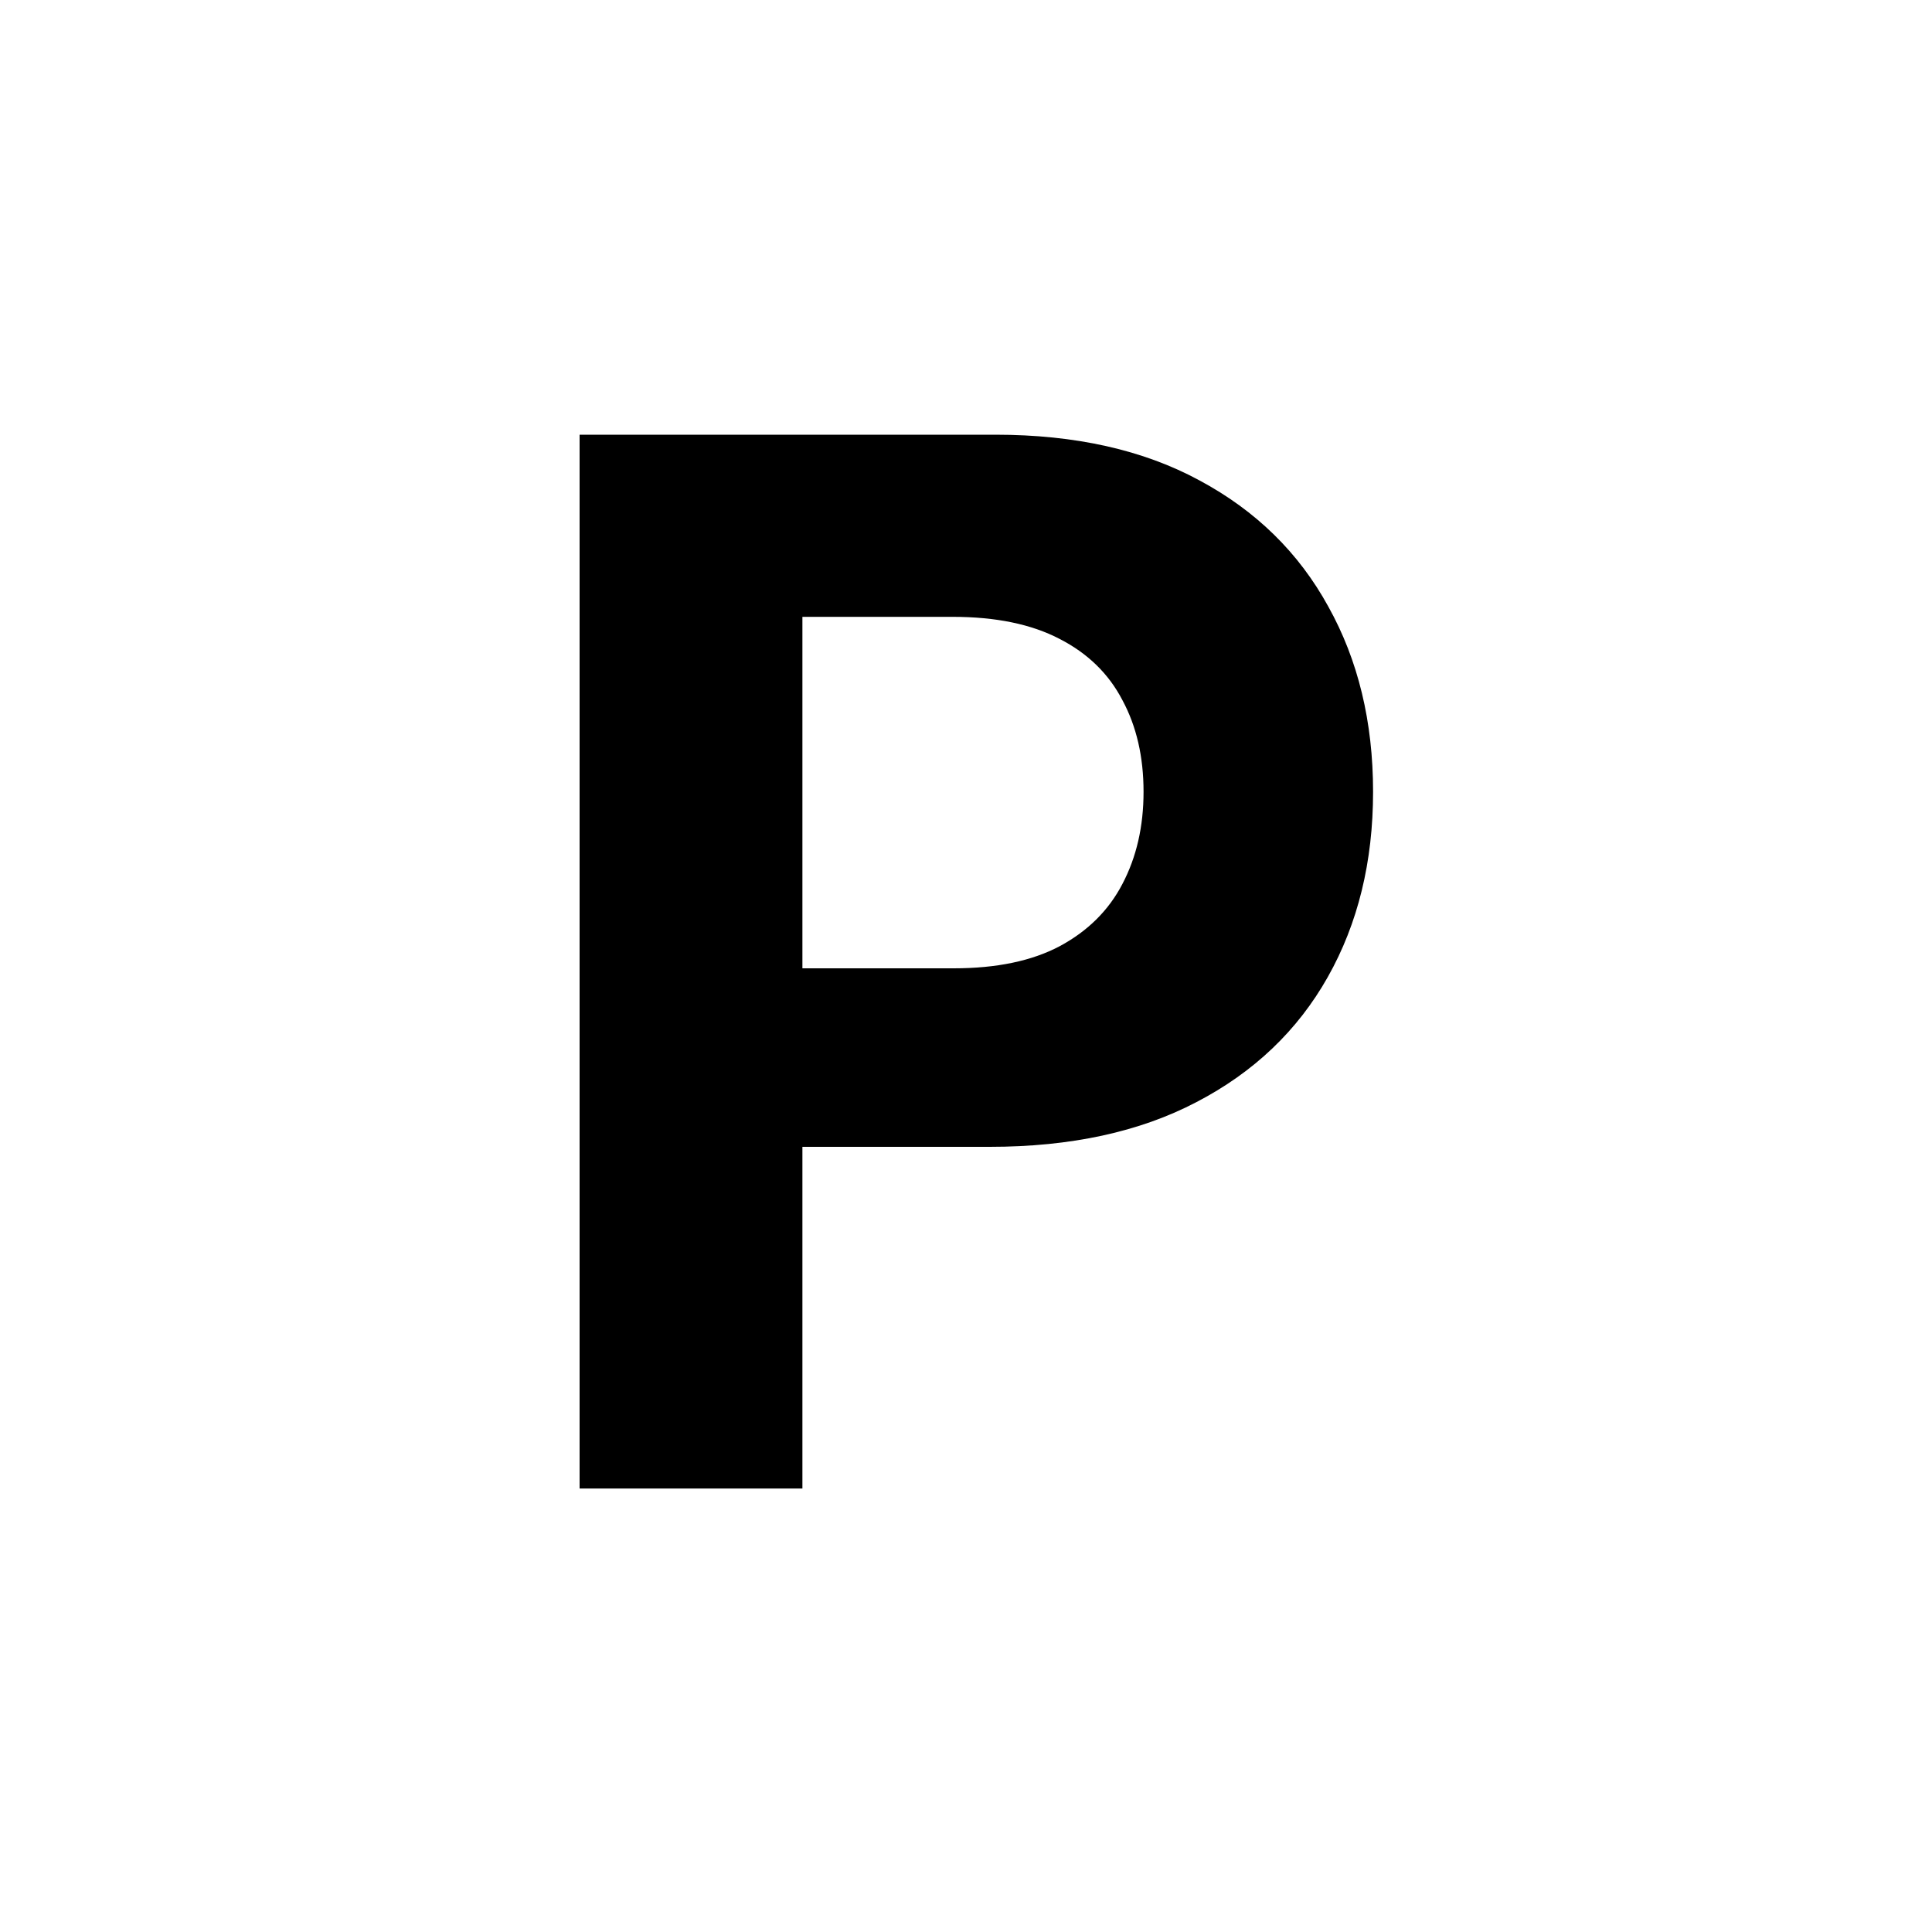
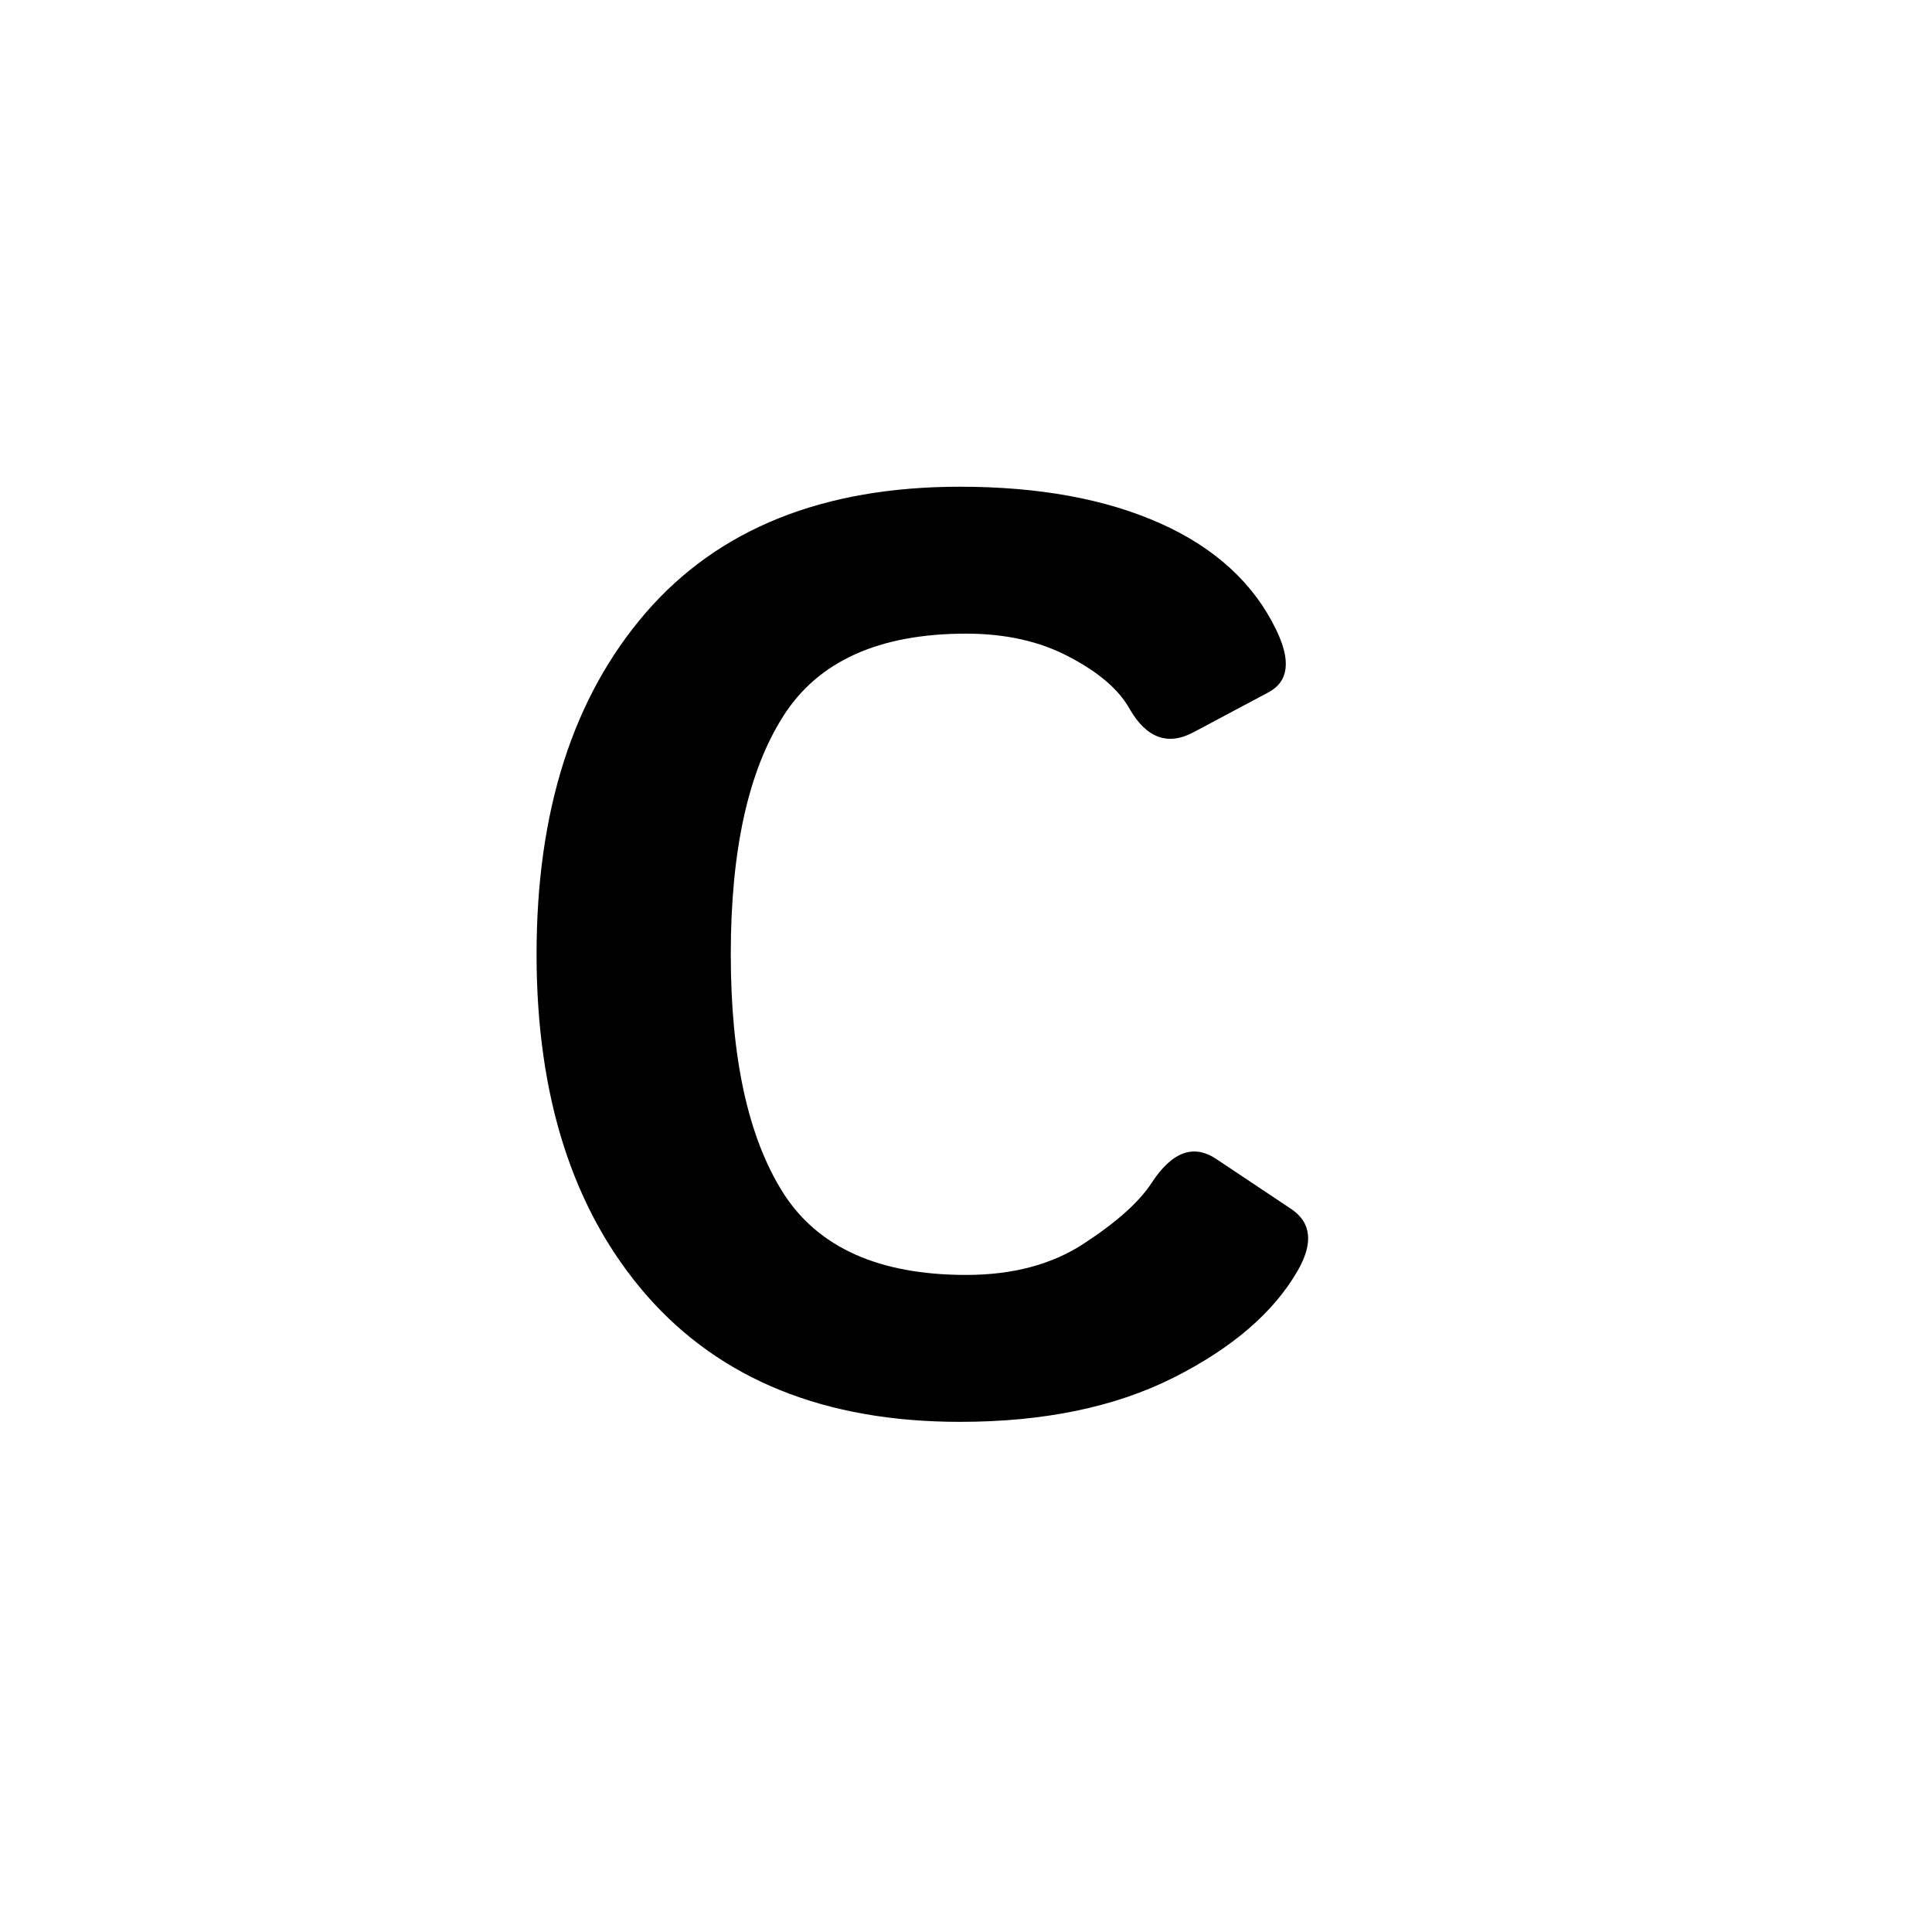
<svg xmlns="http://www.w3.org/2000/svg" width="40" height="40" viewBox="0 0 40 40" fill="none">
-   <rect width="40" height="40" fill="white" />
-   <path d="M12 30.818V9H20.608C22.263 9 23.673 9.316 24.837 9.948C26.002 10.573 26.89 11.443 27.501 12.558C28.119 13.666 28.428 14.945 28.428 16.393C28.428 17.842 28.115 19.121 27.49 20.229C26.865 21.337 25.959 22.2 24.773 22.817C23.595 23.435 22.167 23.744 20.491 23.744H15.004V20.048H19.745C20.633 20.048 21.364 19.895 21.94 19.59C22.522 19.277 22.955 18.847 23.239 18.3C23.53 17.746 23.676 17.111 23.676 16.393C23.676 15.669 23.53 15.037 23.239 14.497C22.955 13.95 22.522 13.528 21.94 13.229C21.357 12.924 20.619 12.771 19.724 12.771H16.613V30.818H12Z" fill="black" />
+   <g clip-path="url(#clip0_123_22)">
+     <path d="M40 0H0V40H40V0Z" fill="white" />
+     <path d="M11.109 19.757C11.109 16.793 11.861 14.438 13.364 12.693C14.868 10.949 17.038 10.077 19.874 10.077C21.507 10.077 22.891 10.33 24.025 10.837C25.159 11.344 25.959 12.079 26.423 13.041C26.732 13.677 26.68 14.107 26.268 14.331L24.721 15.155C24.18 15.448 23.733 15.284 23.381 14.666C23.157 14.27 22.74 13.914 22.13 13.596C21.529 13.278 20.82 13.119 20.003 13.119C18.198 13.119 16.935 13.69 16.213 14.833C15.491 15.968 15.13 17.609 15.13 19.757C15.13 21.906 15.491 23.552 16.213 24.695C16.935 25.829 18.198 26.396 20.003 26.396C20.974 26.396 21.791 26.177 22.452 25.739C23.123 25.3 23.587 24.884 23.845 24.488C24.266 23.844 24.712 23.68 25.185 23.998L26.732 25.03C27.153 25.313 27.196 25.743 26.861 26.319C26.363 27.178 25.507 27.913 24.296 28.523C23.084 29.133 21.61 29.438 19.874 29.438C17.081 29.438 14.92 28.566 13.39 26.822C11.869 25.077 11.109 22.722 11.109 19.757Z" fill="black" />
+   </g>
+   <defs>
+     <clipPath id="clip0_123_22">
+       <rect width="40" height="40" fill="white" />
+     </clipPath>
+   </defs>
</svg>
